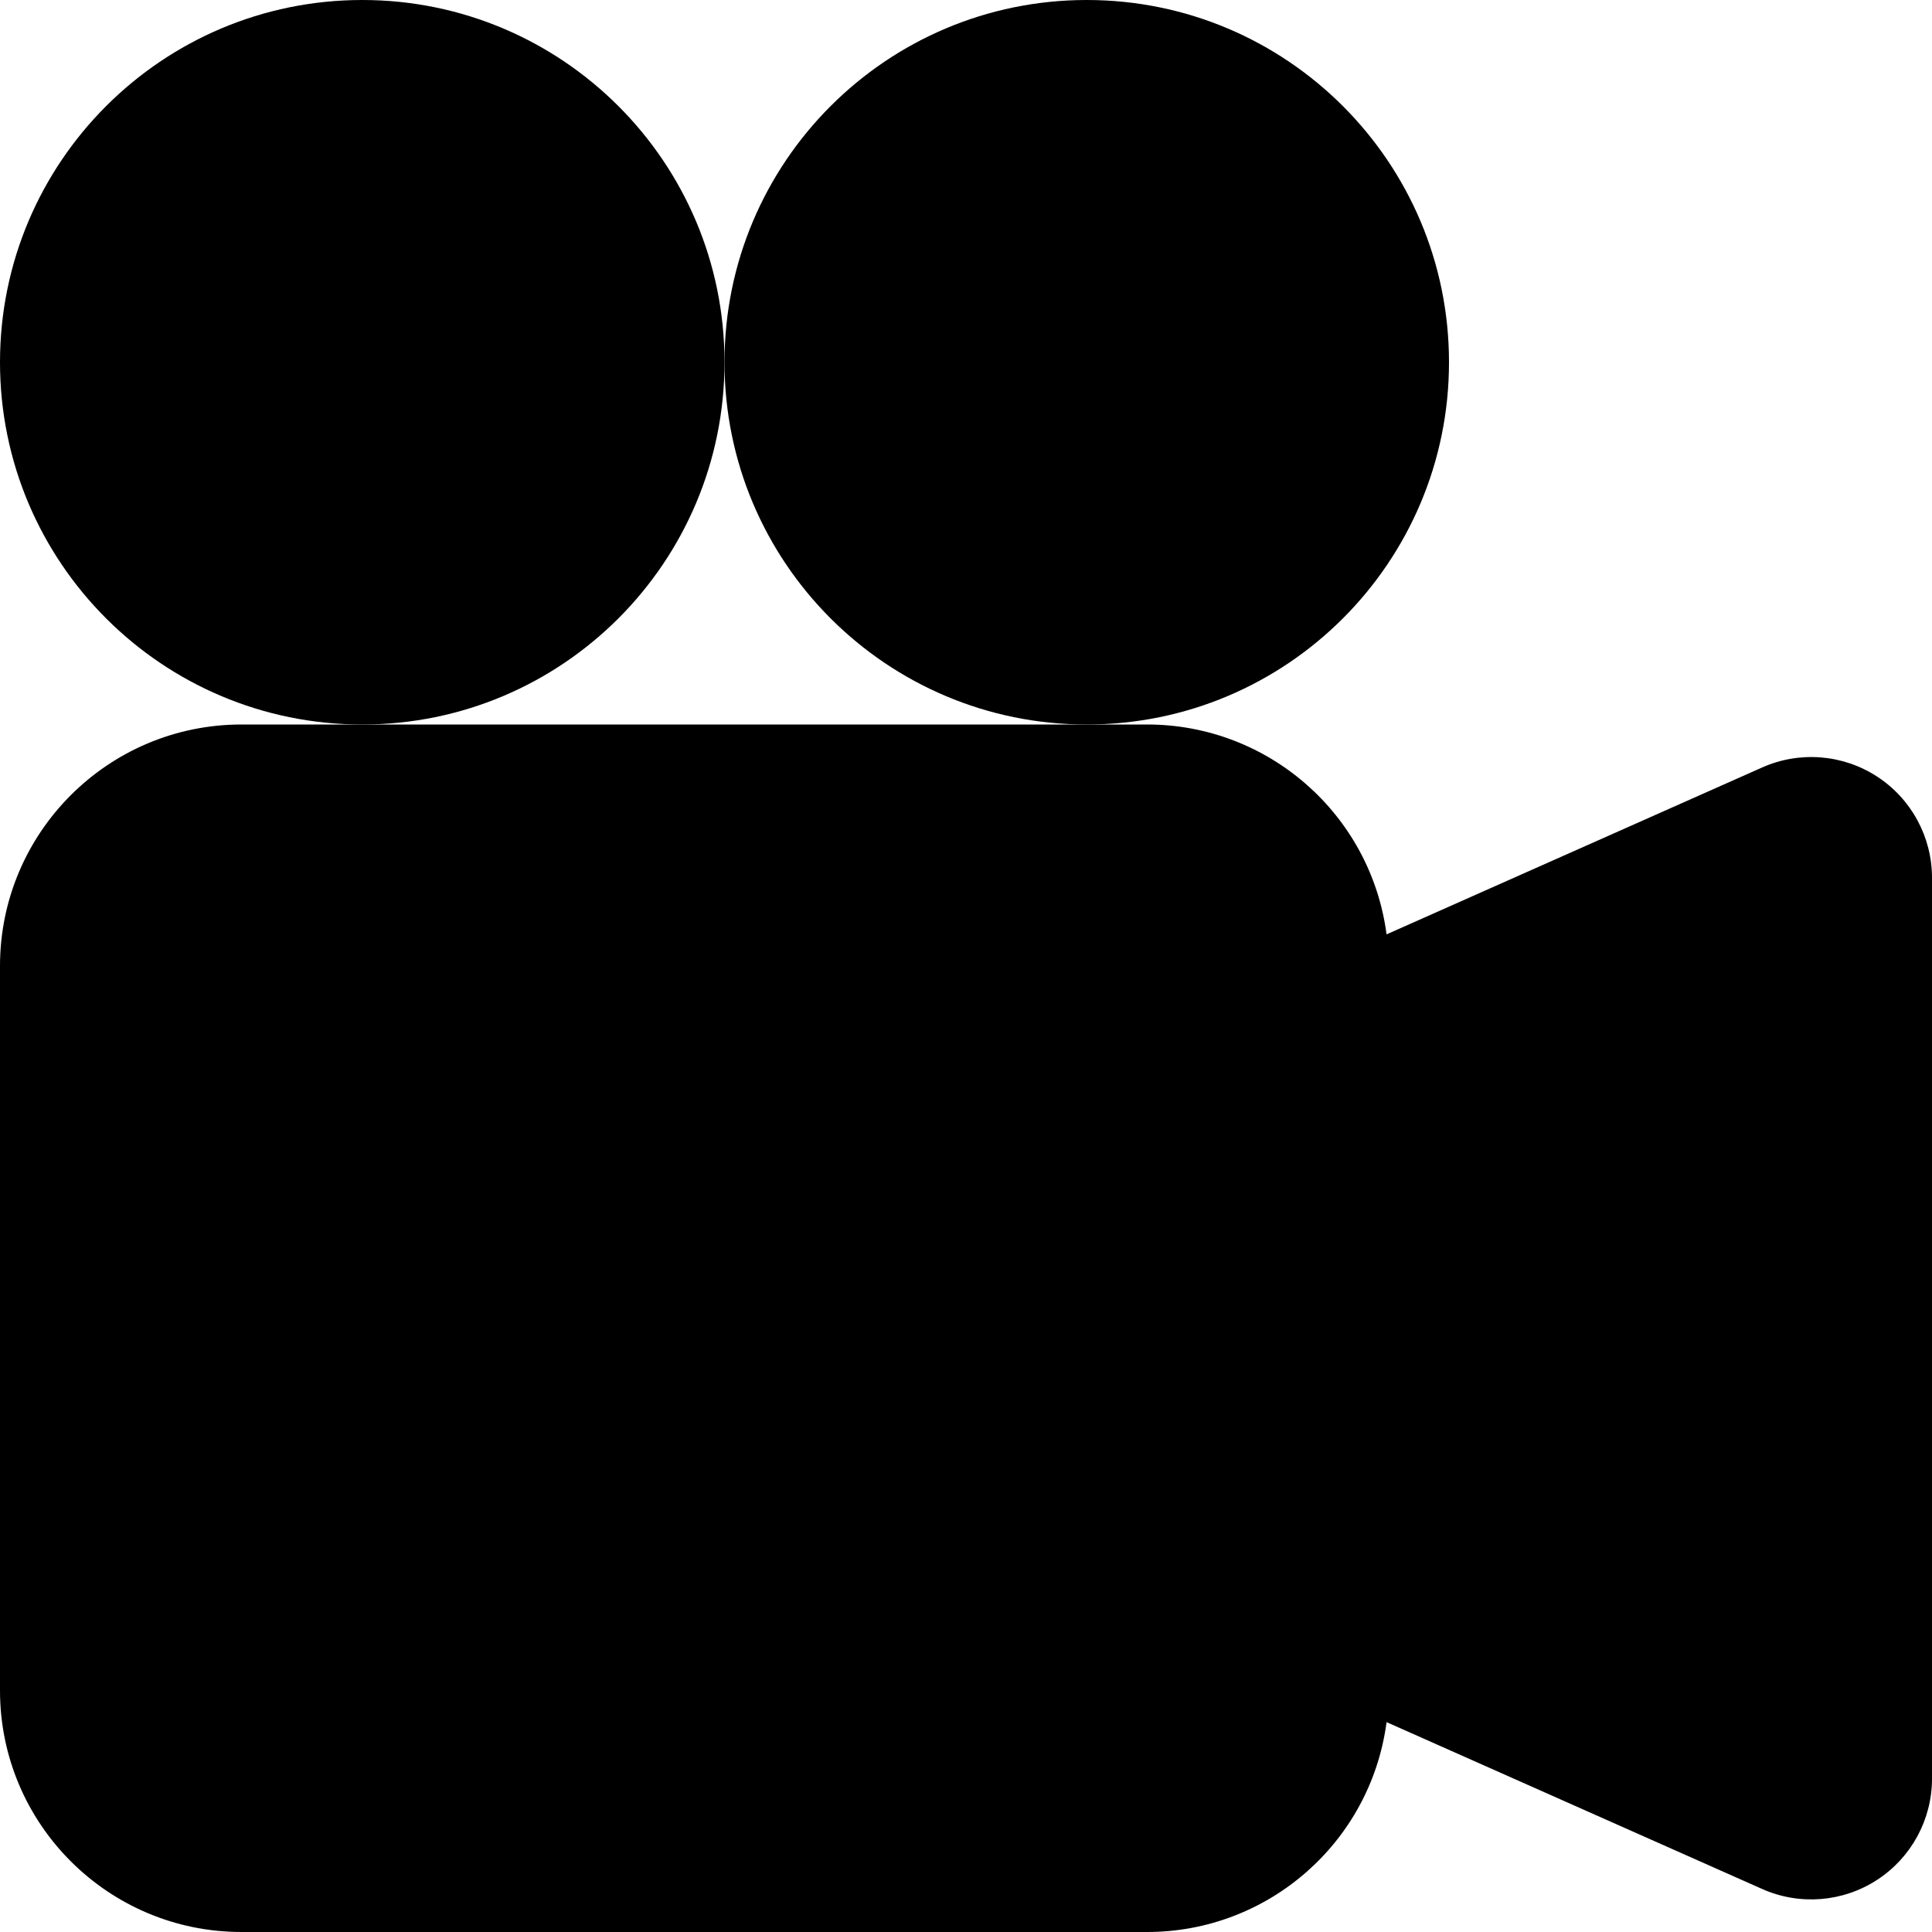
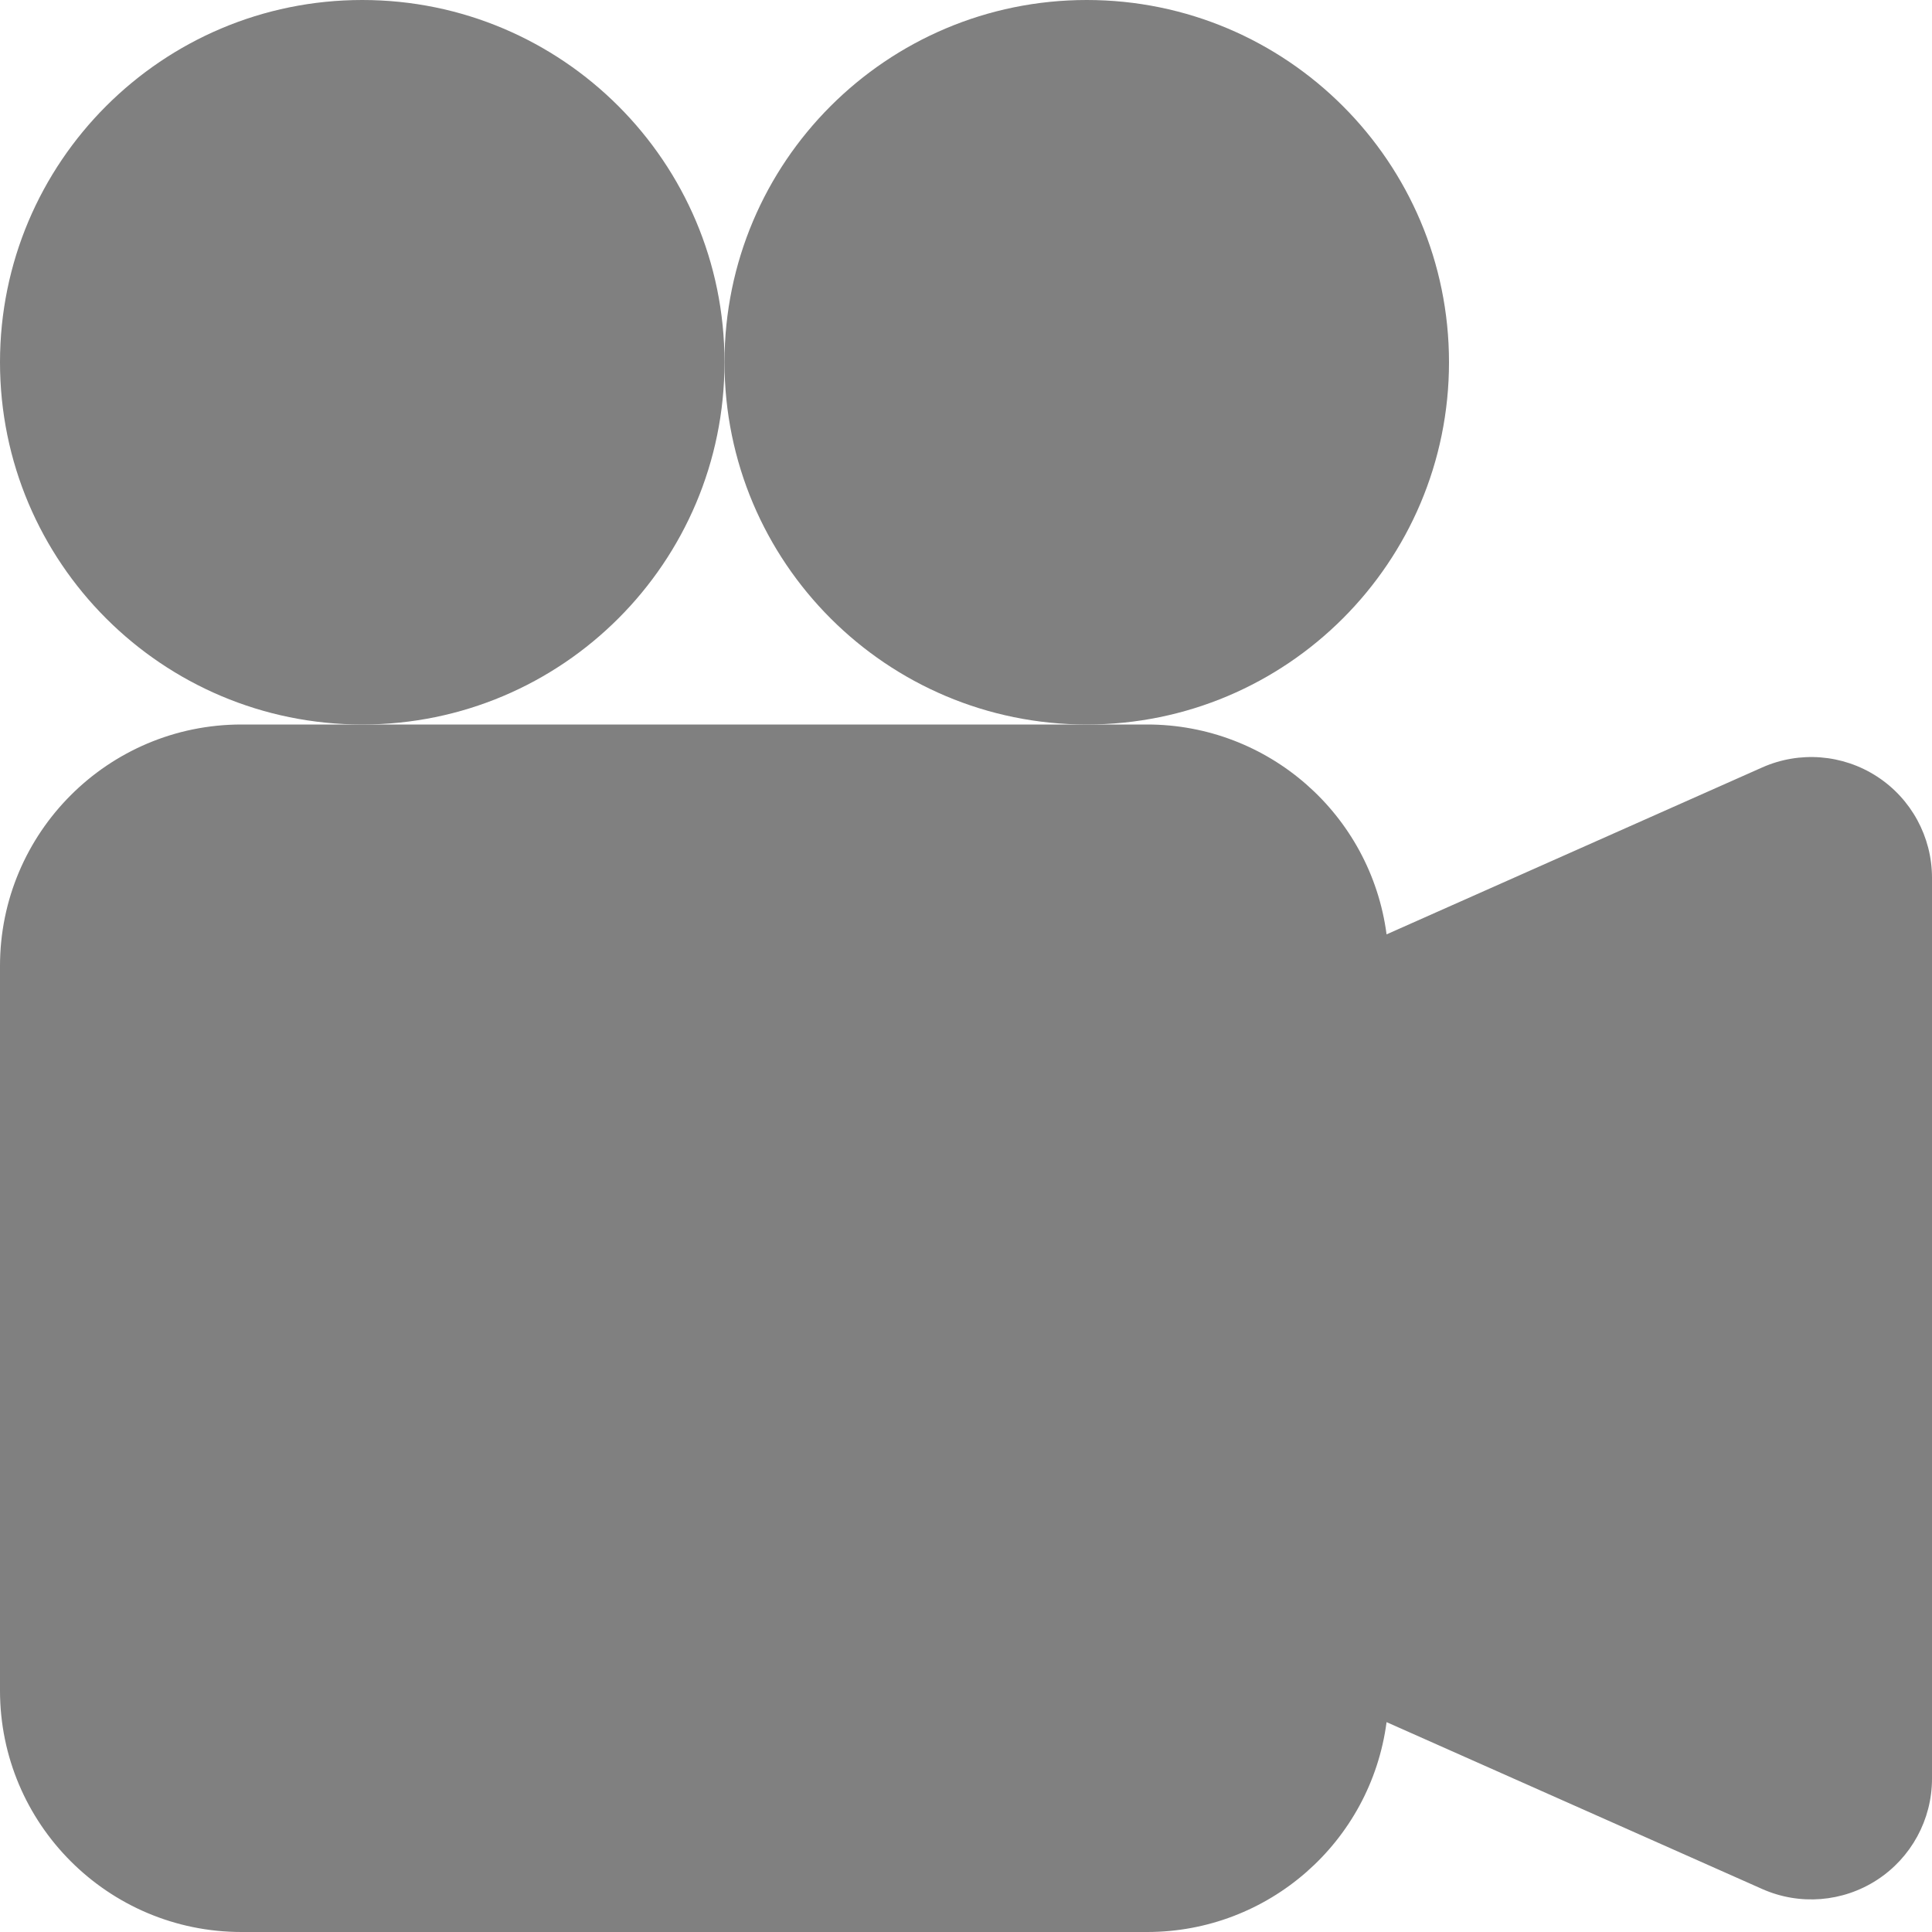
- <svg xmlns="http://www.w3.org/2000/svg" width="16" height="16" fill="currentColor" class="bi bi-camera-reels-fill text-white" viewBox="0 0 16 16">
+ <svg xmlns="http://www.w3.org/2000/svg" width="16" height="16" fill="grey" class="bi bi-camera-reels-fill text-white" viewBox="0 0 16 16">
  <path fill-rule="evenodd" d="M0 8a2 2 0 0 1 2-2h7.5a2 2 0 0 1 1.983 1.738l3.11-1.382A1 1 0 0 1 16 7.269v7.462a1 1 0 0 1-1.406.913l-3.111-1.382A2 2 0 0 1 9.5 16H2a2 2 0 0 1-2-2V8z" />
  <circle cx="3" cy="3" r="3" />
  <circle cx="9" cy="3" r="3" />
</svg>
